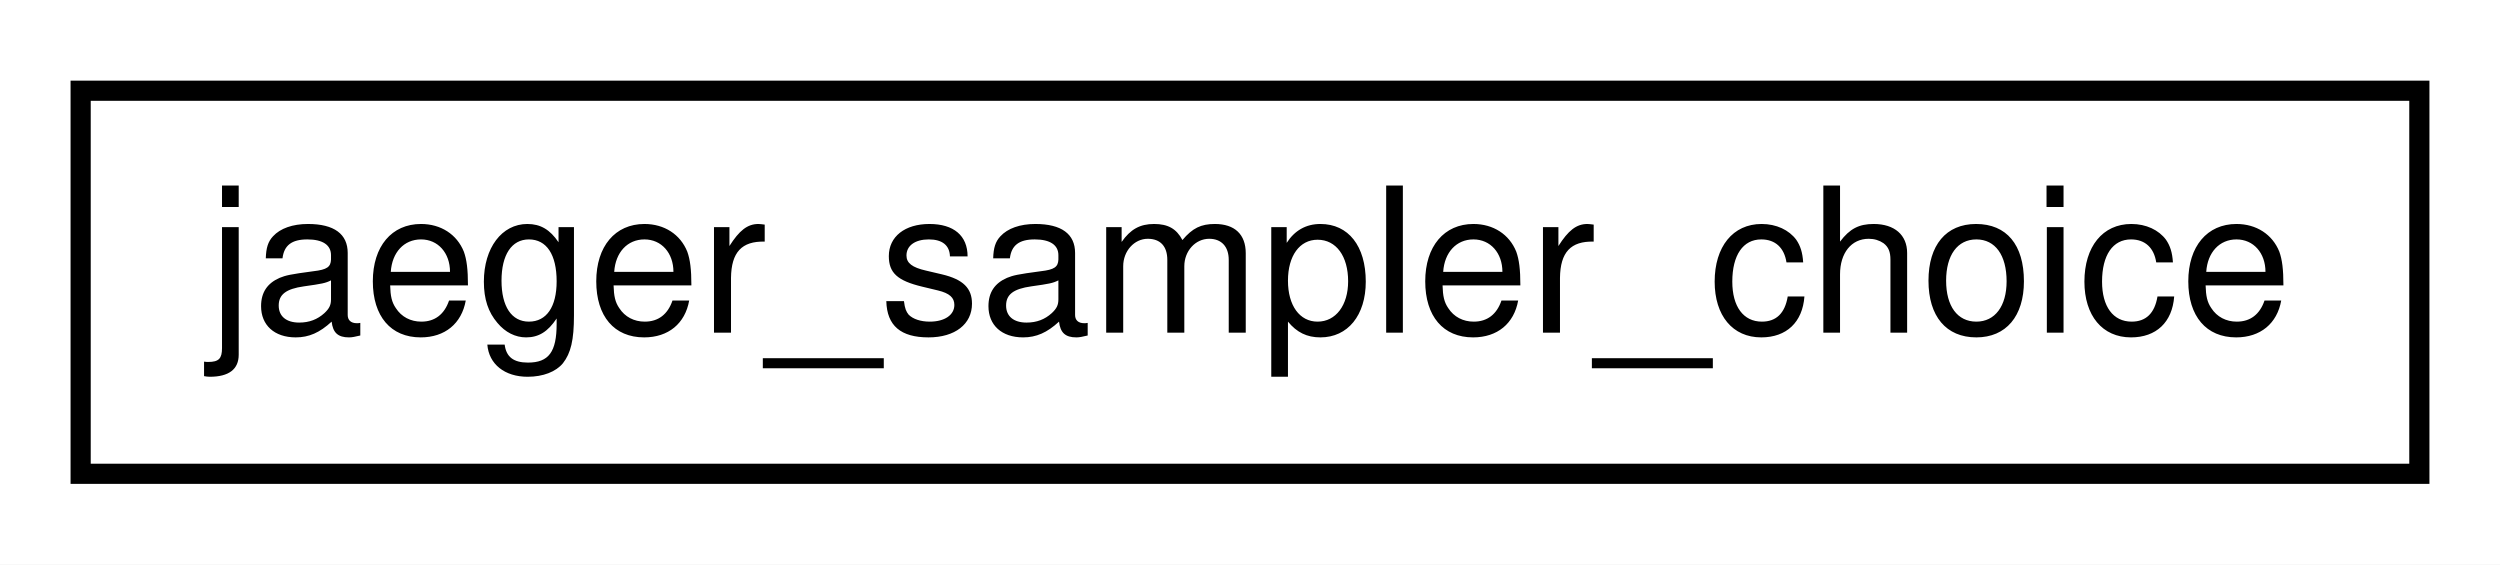
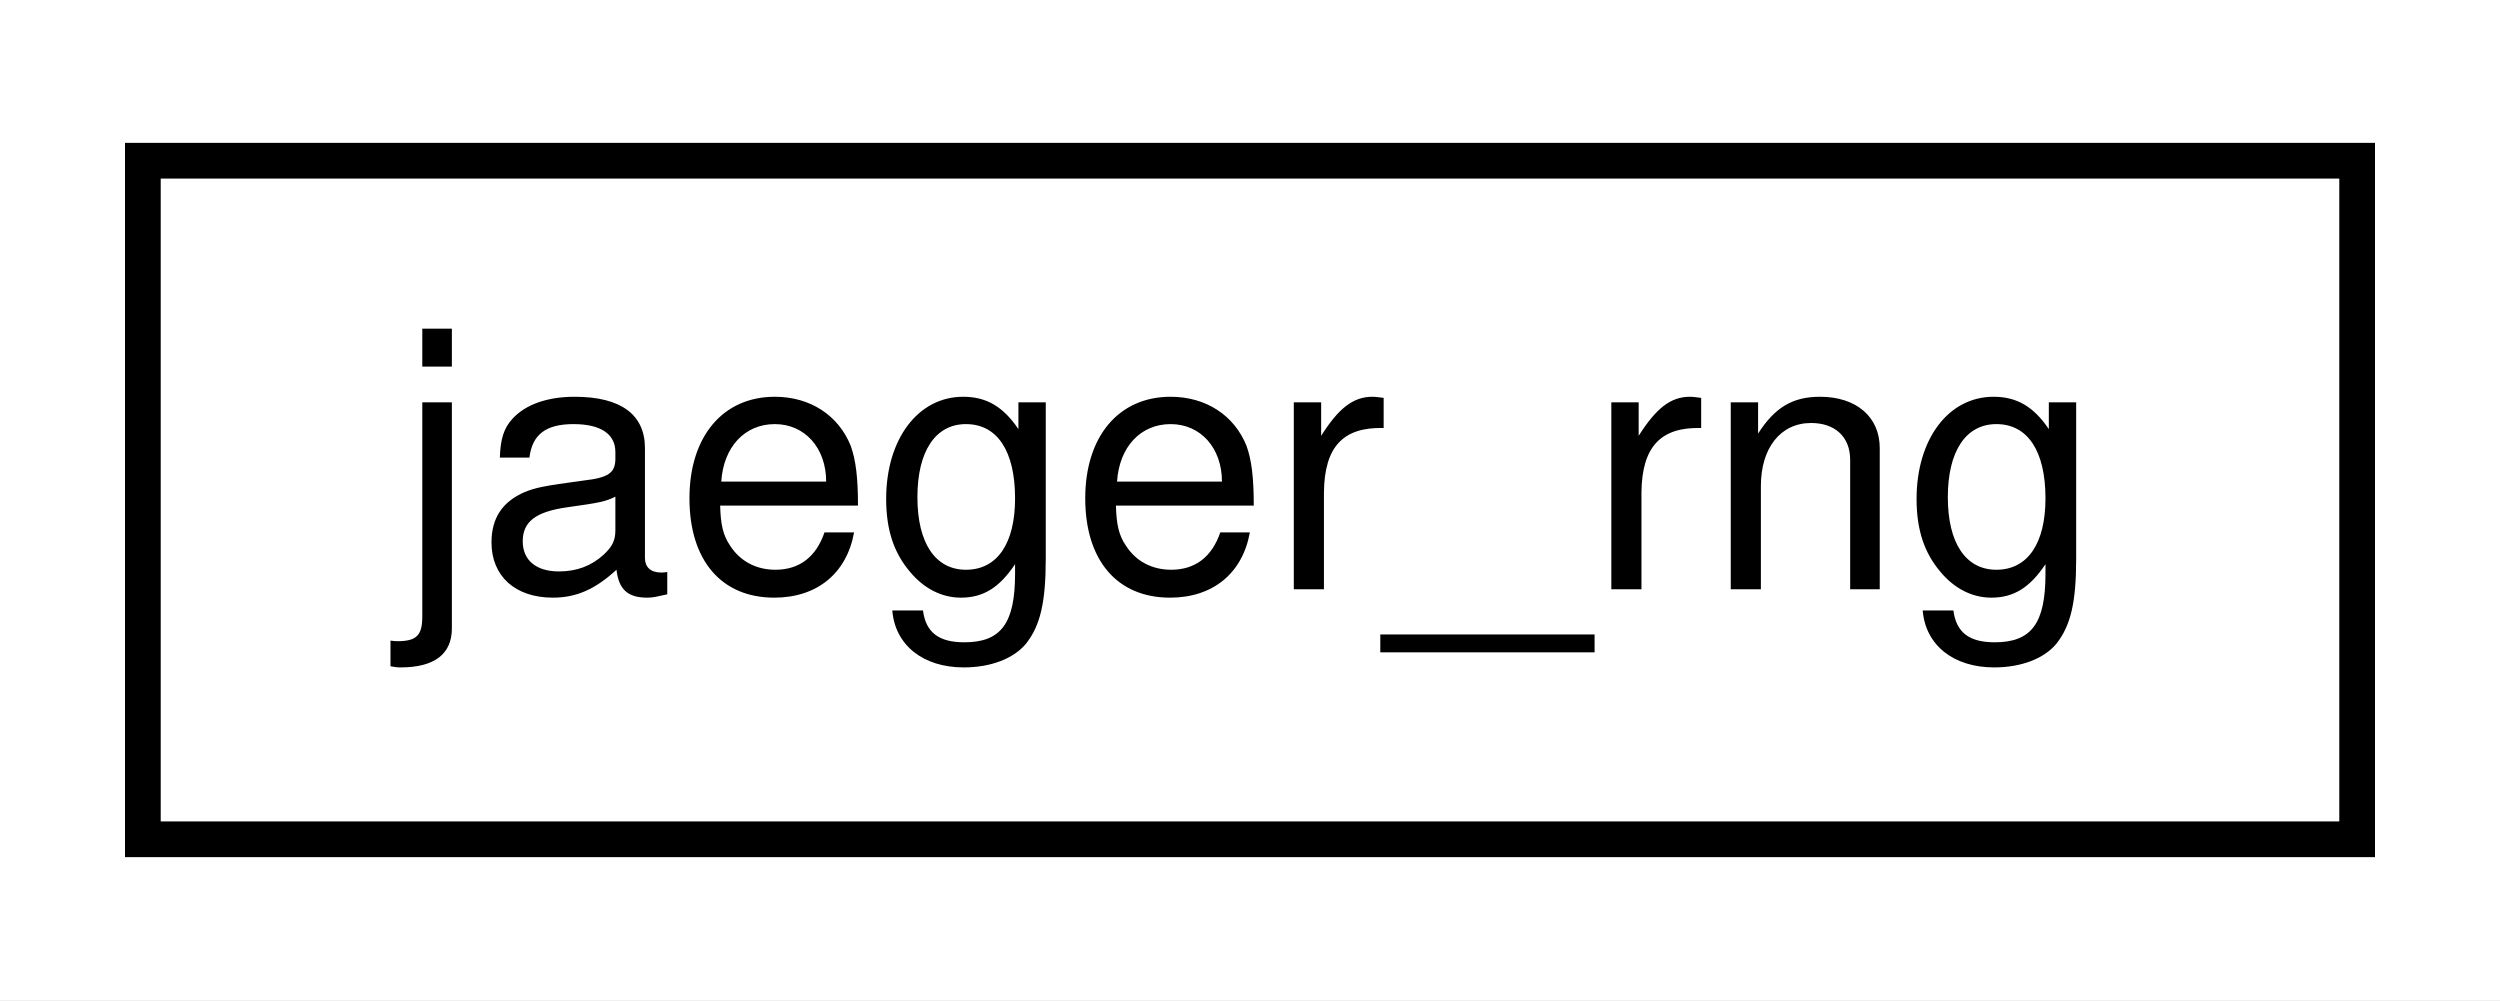
- <svg xmlns="http://www.w3.org/2000/svg" xmlns:xlink="http://www.w3.org/1999/xlink" width="124pt" height="28pt" viewBox="0.00 0.00 124.00 28.00">
+ <svg xmlns="http://www.w3.org/2000/svg" xmlns:xlink="http://www.w3.org/1999/xlink" width="70pt" height="28pt" viewBox="0.00 0.00 70.00 28.00">
  <g id="graph0" class="graph" transform="scale(1 1) rotate(0) translate(4 24)">
-     <polygon fill="#ffffff" stroke="transparent" points="-4,4 -4,-24 120,-24 120,4 -4,4" />
+     <polygon fill="#ffffff" stroke="transparent" points="-4,4 -4,-24 66,-24 66,4 -4,4" />
    <g id="node1" class="node">
      <g id="a_node1">
-         <a xlink:href="structjaeger__sampler__choice.html" target="_top" xlink:title="jaeger_sampler_choice">
-           <polygon fill="#ffffff" stroke="#000000" points="0,-.5 0,-19.5 116,-19.5 116,-.5 0,-.5" />
-           <text text-anchor="middle" x="58" y="-7.5" font-family="Helvetica,sans-Serif" font-size="10.00" fill="#000000">jaeger_sampler_choice</text>
+         <a xlink:href="structjaeger__rng.html" target="_top" xlink:title="jaeger_rng">
+           <polygon fill="#ffffff" stroke="#000000" points="0,-.5 0,-19.5 62,-19.5 62,-.5 0,-.5" />
+           <text text-anchor="middle" x="31" y="-7.5" font-family="Helvetica,sans-Serif" font-size="10.00" fill="#000000">jaeger_rng</text>
        </a>
      </g>
    </g>
  </g>
</svg>
